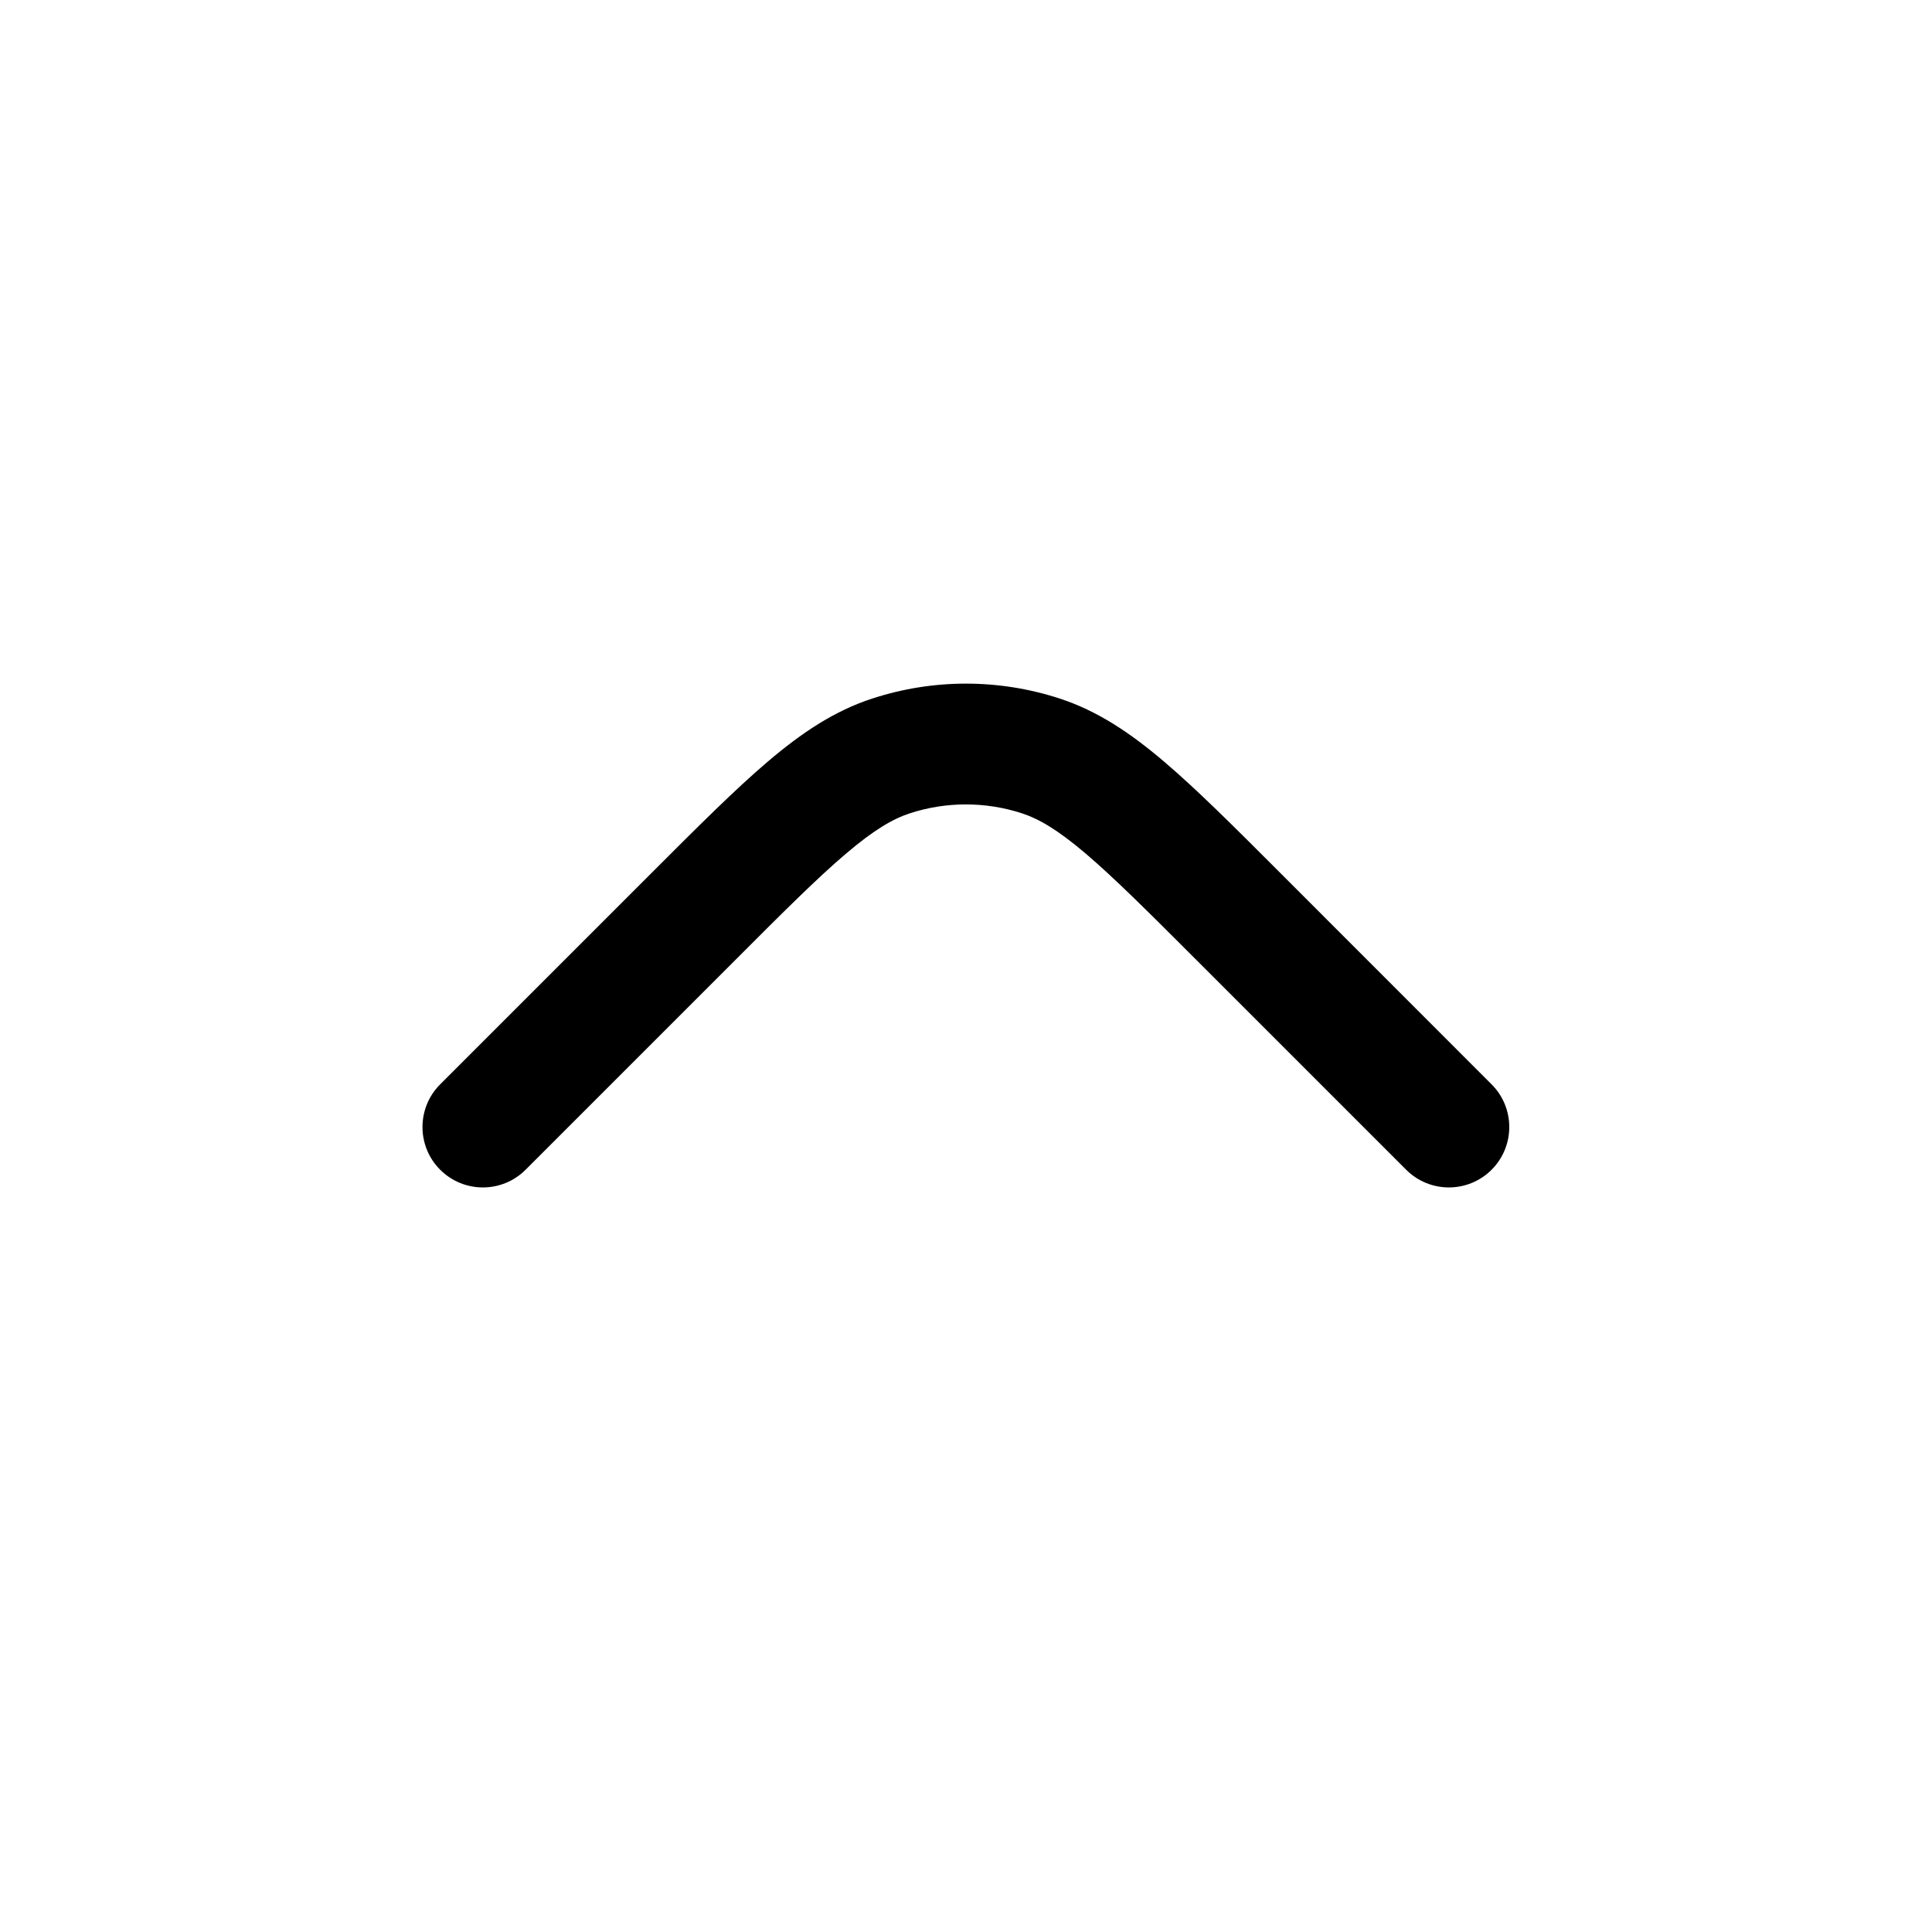
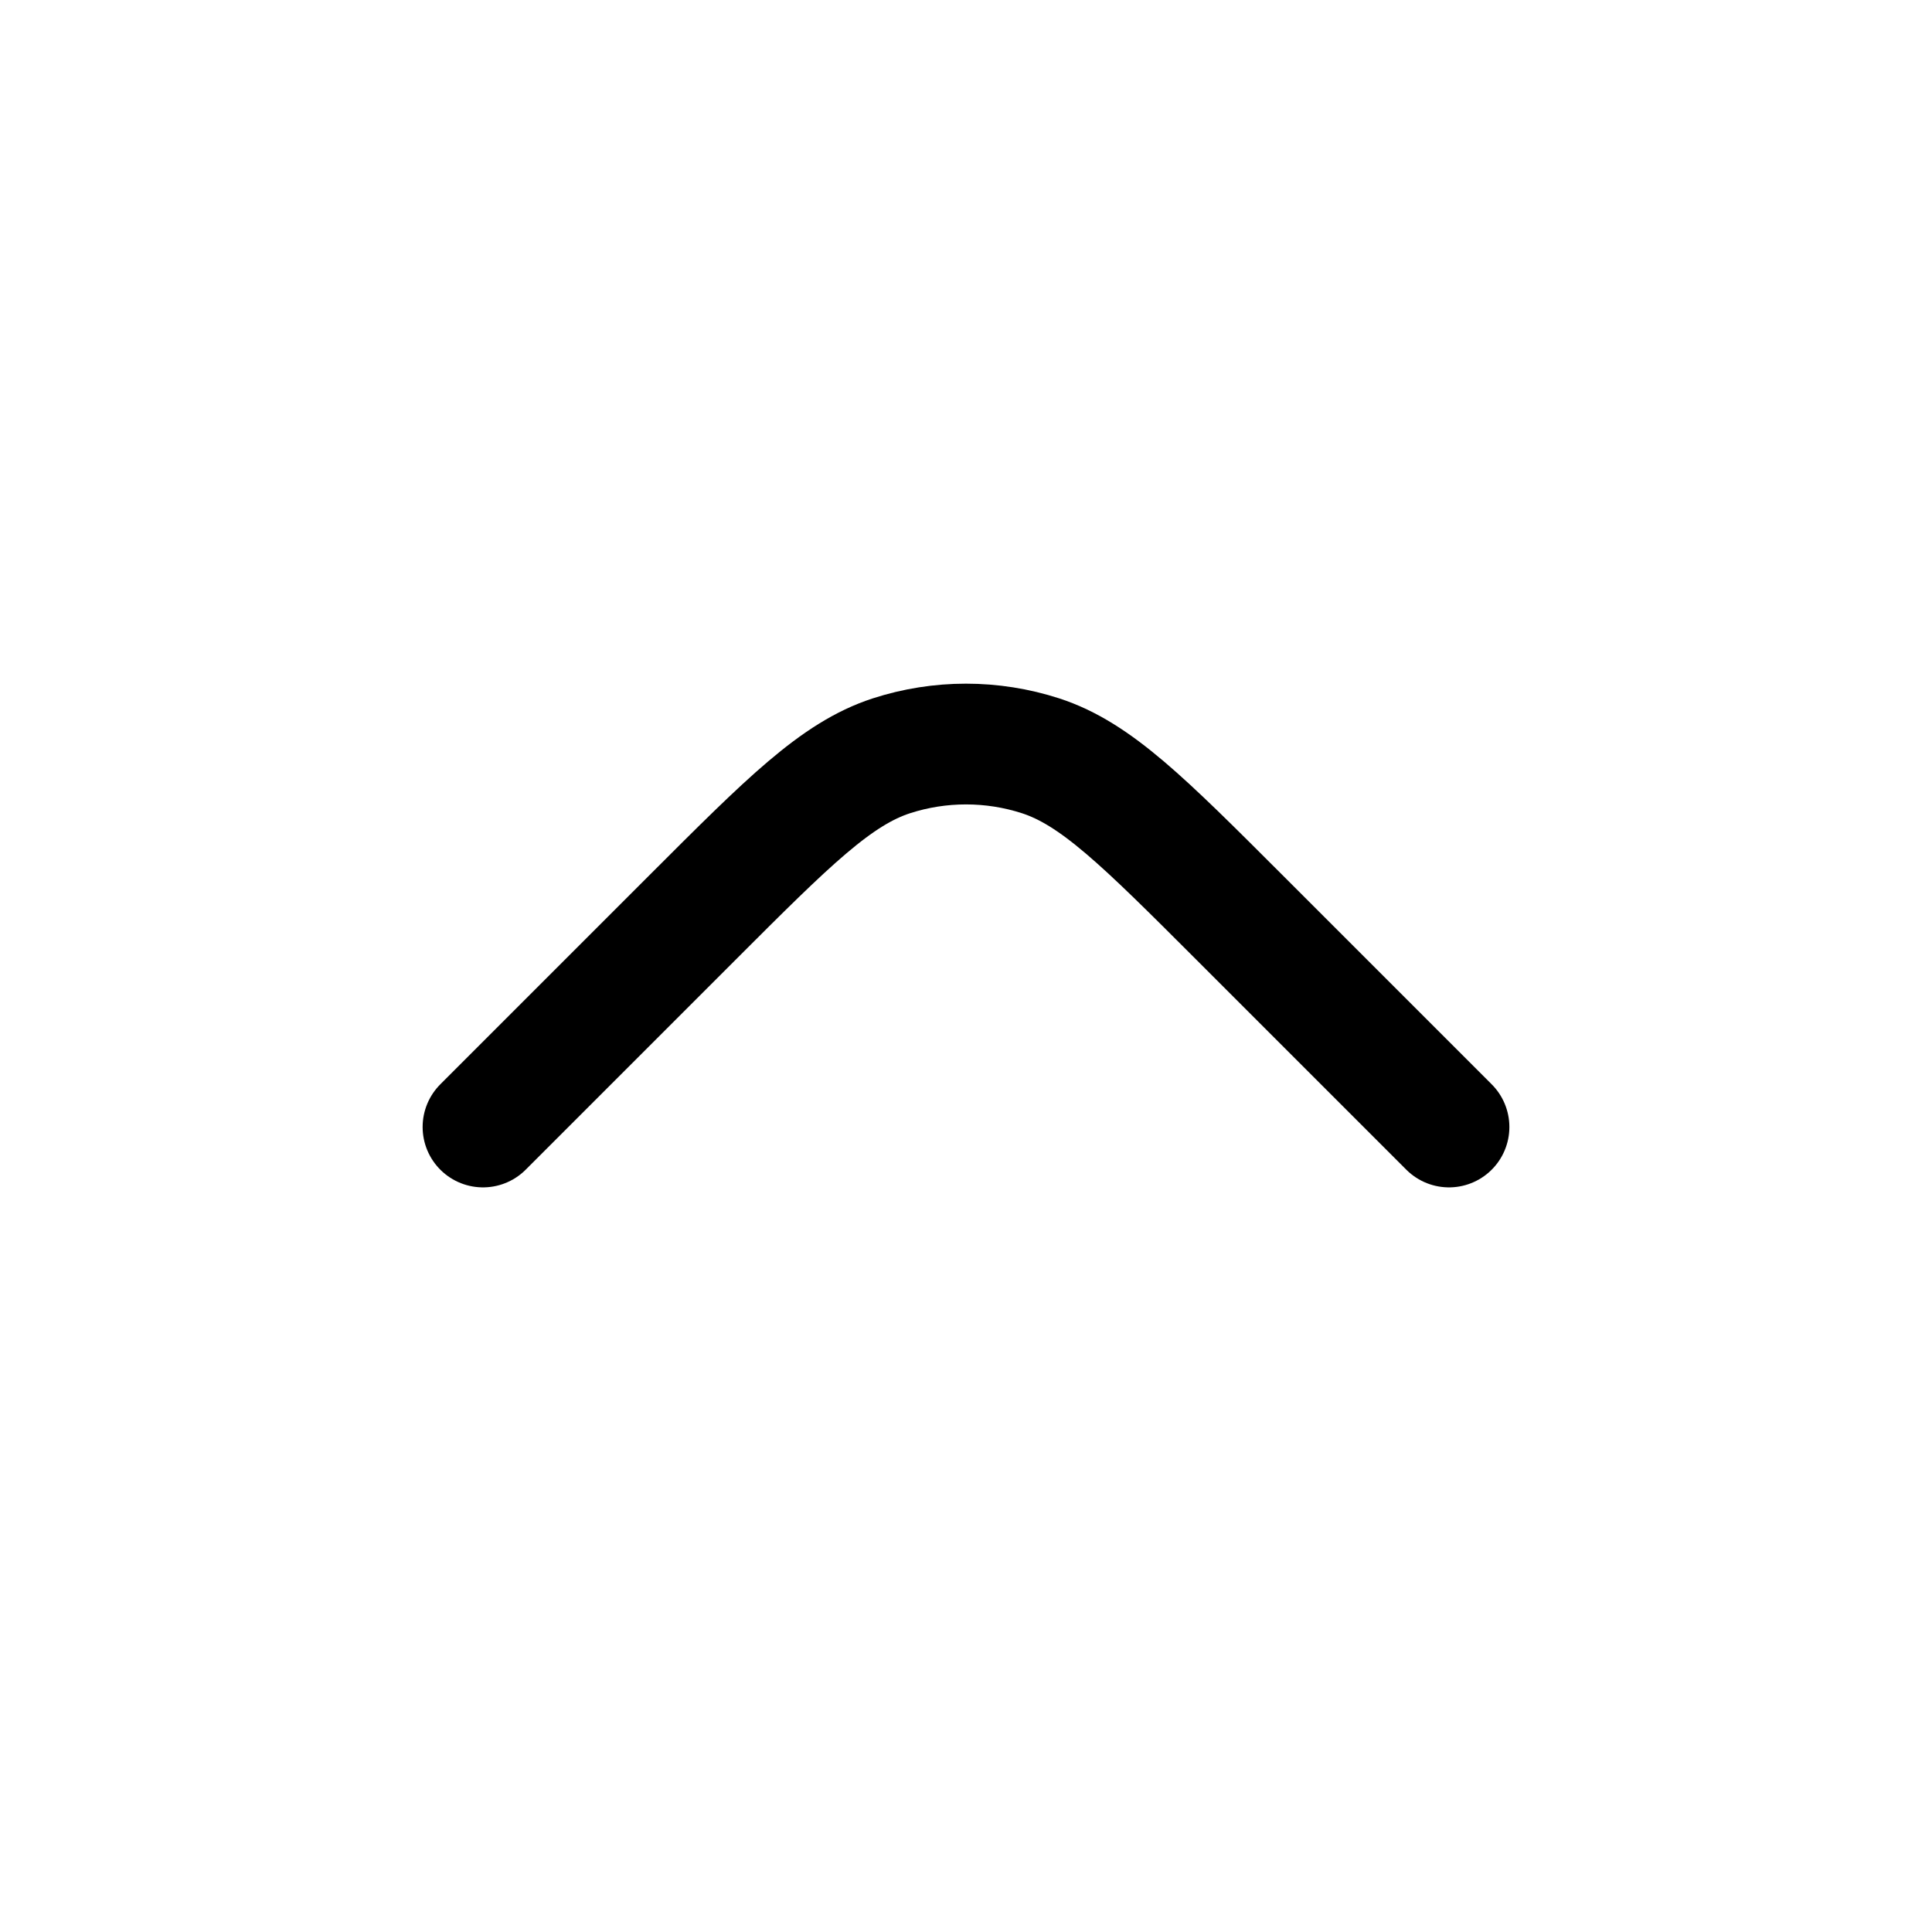
- <svg xmlns="http://www.w3.org/2000/svg" fill="none" height="24" viewBox="0 0 24 24" width="24">
-   <path clip-rule="evenodd" d="m10.841 8.676c.753-.245 1.565-.245 2.318 0 .474.154.88.427 1.298.782.406.345.87.808 1.444 1.383l2.628 2.629c.293.293.293.768 0 1.061s-.768.293-1.061 0l-2.606-2.606c-.603-.603-1.023-1.022-1.377-1.323-.347-.295-.58-.43-.791-.499-.452-.147-.939-.147-1.391 0-.211.069-.444.204-.791.499-.354.3-.775.72-1.377 1.323l-2.606 2.606c-.293.293-.768.293-1.061 0s-.293-.768 0-1.061l2.629-2.629c.575-.575 1.038-1.038 1.444-1.383.418-.355.824-.628 1.299-.782z" fill="#000" fill-rule="evenodd" />
+ <svg xmlns="http://www.w3.org/2000/svg" width="24" height="24" viewBox="0 0 24 24" fill="none">
+   <path d="M18 14L15.394 11.394C14.206 10.206 13.612 9.612 12.927 9.389C12.325 9.194 11.675 9.194 11.073 9.389C10.388 9.612 9.794 10.206 8.606 11.394L6 14" stroke="black" stroke-width="1.5" stroke-linecap="round" stroke-linejoin="round" />
</svg>
